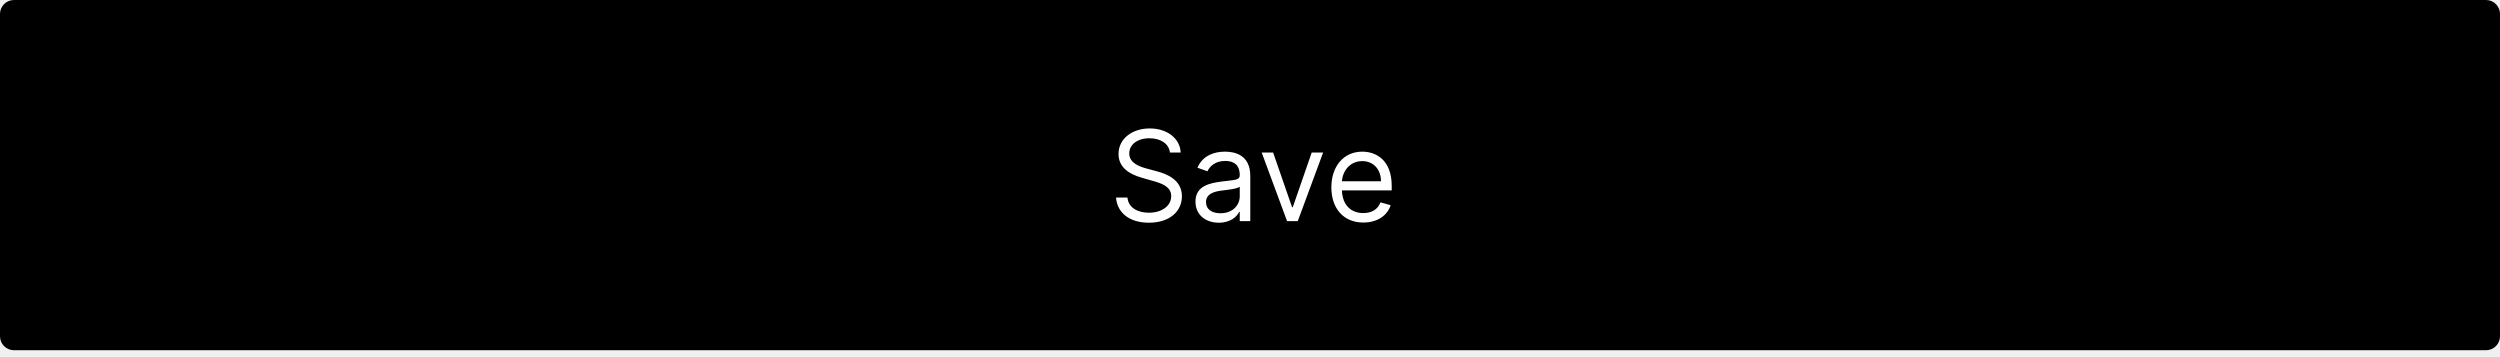
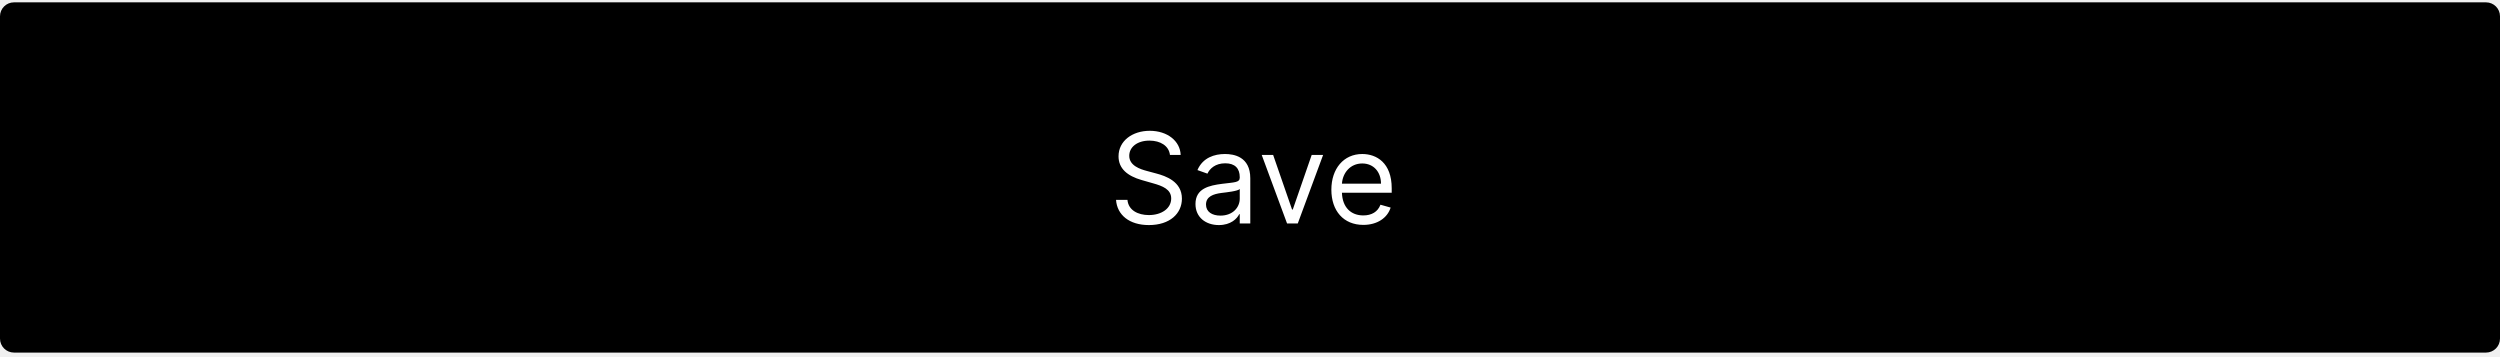
<svg xmlns="http://www.w3.org/2000/svg" width="358" height="51" fill="none">
-   <rect width="358" height="50.152" rx="2" fill="#000" />
-   <path d="M167.537 21.845h1.534c-.07-1.976-1.892-3.452-4.423-3.452-2.506 0-4.474 1.457-4.474 3.656 0 1.764 1.278 2.813 3.324 3.4l1.61.461c1.381.384 2.608.87 2.608 2.173 0 1.432-1.38 2.378-3.196 2.378-1.559 0-2.94-.69-3.068-2.173h-1.636c.153 2.148 1.892 3.605 4.704 3.605 3.017 0 4.73-1.662 4.73-3.784 0-2.455-2.326-3.247-3.681-3.605l-1.33-.358c-.972-.256-2.531-.767-2.531-2.174 0-1.252 1.15-2.173 2.889-2.173 1.585 0 2.787.755 2.94 2.046Zm7.004 10.048c1.713 0 2.608-.92 2.915-1.56h.077v1.33h1.508v-6.469c0-3.12-2.377-3.477-3.63-3.477-1.483 0-3.171.511-3.938 2.301l1.432.511c.332-.716 1.119-1.483 2.557-1.483 1.387 0 2.071.735 2.071 1.995v.05c0 .73-.742.666-2.531.896-1.822.236-3.81.639-3.81 2.889 0 1.918 1.483 3.017 3.349 3.017Zm.23-1.355c-1.201 0-2.071-.537-2.071-1.585 0-1.151 1.049-1.509 2.225-1.662.639-.077 2.352-.256 2.608-.563v1.38c0 1.228-.972 2.43-2.762 2.43Zm14.701-8.693h-1.637l-2.71 7.824h-.102l-2.711-7.824h-1.636l3.631 9.818h1.534l3.631-9.818Zm5.756 10.022c1.994 0 3.451-.997 3.912-2.48l-1.458-.409c-.383 1.023-1.272 1.534-2.454 1.534-1.771 0-2.992-1.144-3.062-3.247h7.127v-.64c0-3.655-2.173-4.908-4.219-4.908-2.659 0-4.423 2.096-4.423 5.114 0 3.017 1.739 5.036 4.577 5.036Zm-3.062-5.906c.102-1.528 1.182-2.89 2.908-2.89 1.637 0 2.685 1.228 2.685 2.89h-5.593Z" fill="#fff" />
+   <rect y=".337" width="358" height="50.152" rx="2" fill="#000" />
+   <path d="M167.537 22.182h1.534c-.07-1.975-1.892-3.452-4.423-3.452-2.506 0-4.474 1.457-4.474 3.656 0 1.765 1.278 2.813 3.324 3.4l1.61.461c1.381.384 2.608.87 2.608 2.174 0 1.431-1.38 2.377-3.196 2.377-1.559 0-2.94-.69-3.068-2.173h-1.636c.153 2.148 1.892 3.605 4.704 3.605 3.017 0 4.73-1.662 4.73-3.784 0-2.455-2.326-3.247-3.681-3.605l-1.33-.358c-.972-.256-2.531-.767-2.531-2.173 0-1.253 1.15-2.174 2.889-2.174 1.585 0 2.787.755 2.94 2.046Zm7.004 10.048c1.713 0 2.608-.92 2.915-1.56h.077V32h1.508v-6.469c0-3.12-2.377-3.477-3.63-3.477-1.483 0-3.171.511-3.938 2.301l1.432.511c.332-.715 1.119-1.482 2.557-1.482 1.387 0 2.071.735 2.071 1.994v.051c0 .729-.742.665-2.531.895-1.822.236-3.81.64-3.81 2.89 0 1.917 1.483 3.016 3.349 3.016Zm.23-1.355c-1.201 0-2.071-.537-2.071-1.585 0-1.15 1.049-1.509 2.225-1.662.639-.077 2.352-.256 2.608-.563v1.381c0 1.227-.972 2.429-2.762 2.429Zm14.701-8.693h-1.637l-2.71 7.824h-.102l-2.711-7.824h-1.636L184.307 32h1.534l3.631-9.818Zm5.756 10.023c1.994 0 3.451-.998 3.912-2.48l-1.458-.41c-.383 1.023-1.272 1.534-2.454 1.534-1.771 0-2.992-1.144-3.062-3.247h7.127v-.639c0-3.656-2.173-4.909-4.219-4.909-2.659 0-4.423 2.097-4.423 5.114s1.739 5.037 4.577 5.037Zm-3.062-5.907c.102-1.527 1.182-2.889 2.908-2.889 1.637 0 2.685 1.227 2.685 2.89h-5.593Z" fill="#fff" />
</svg>
